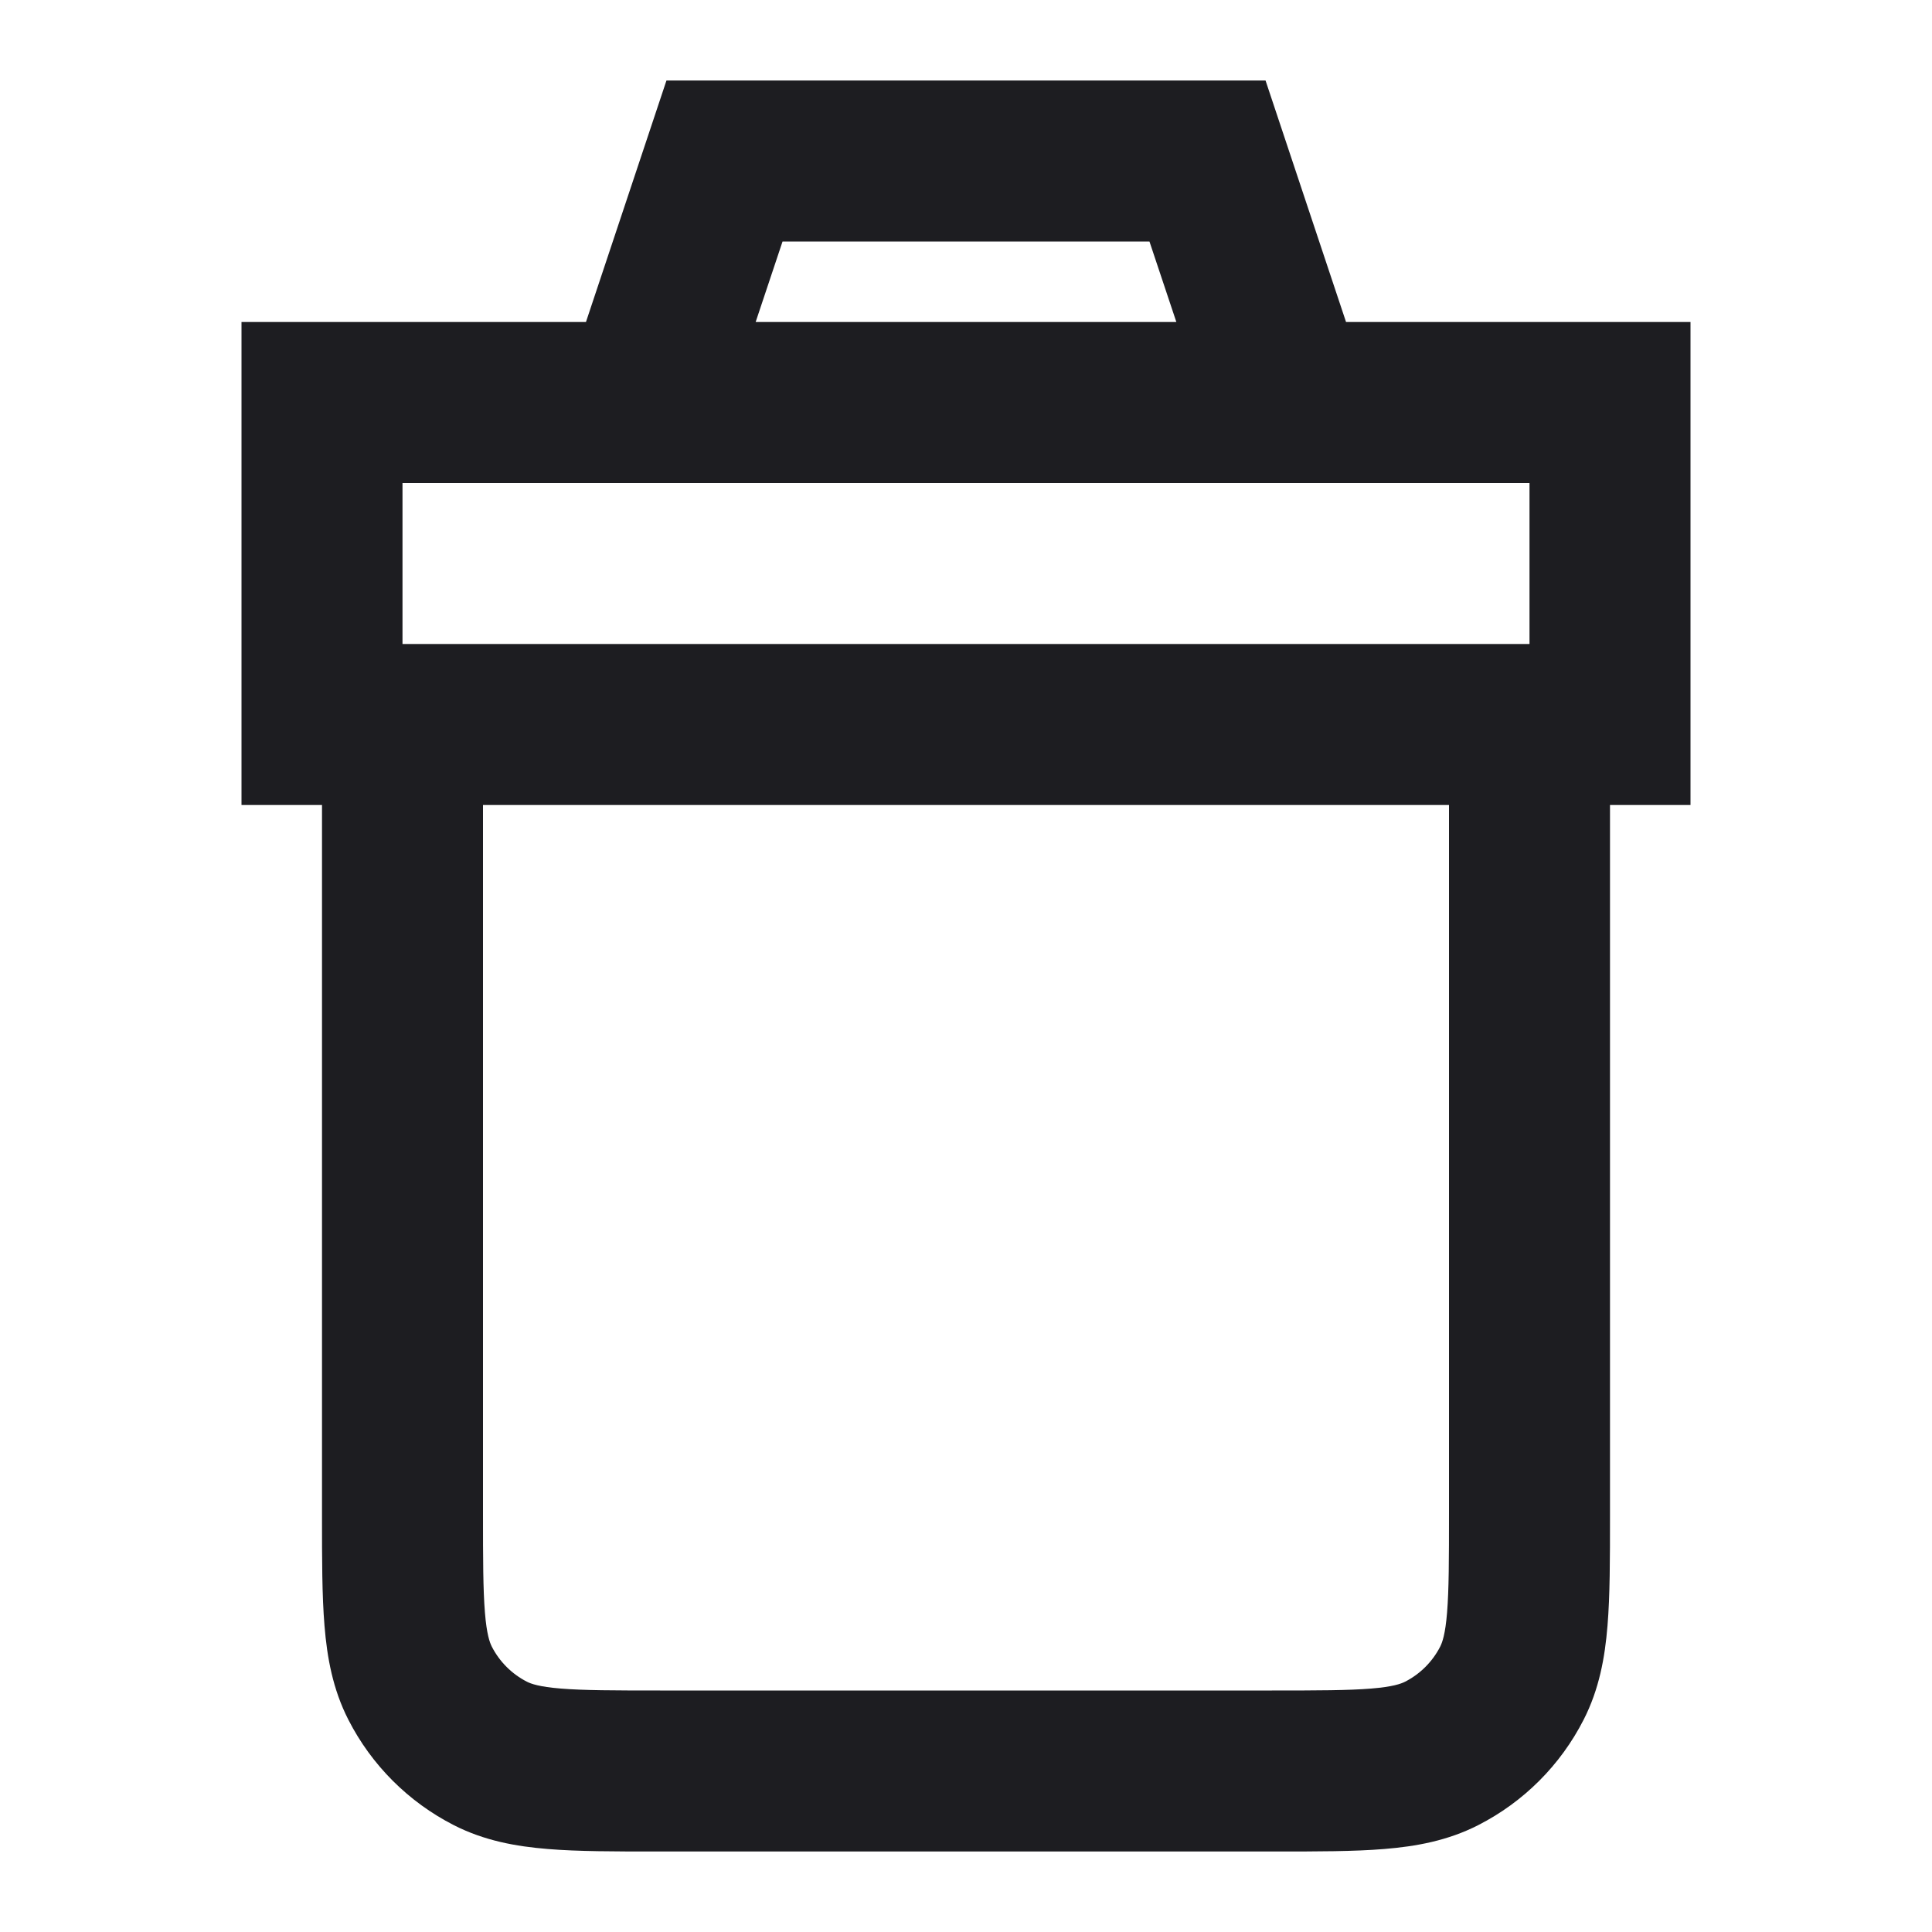
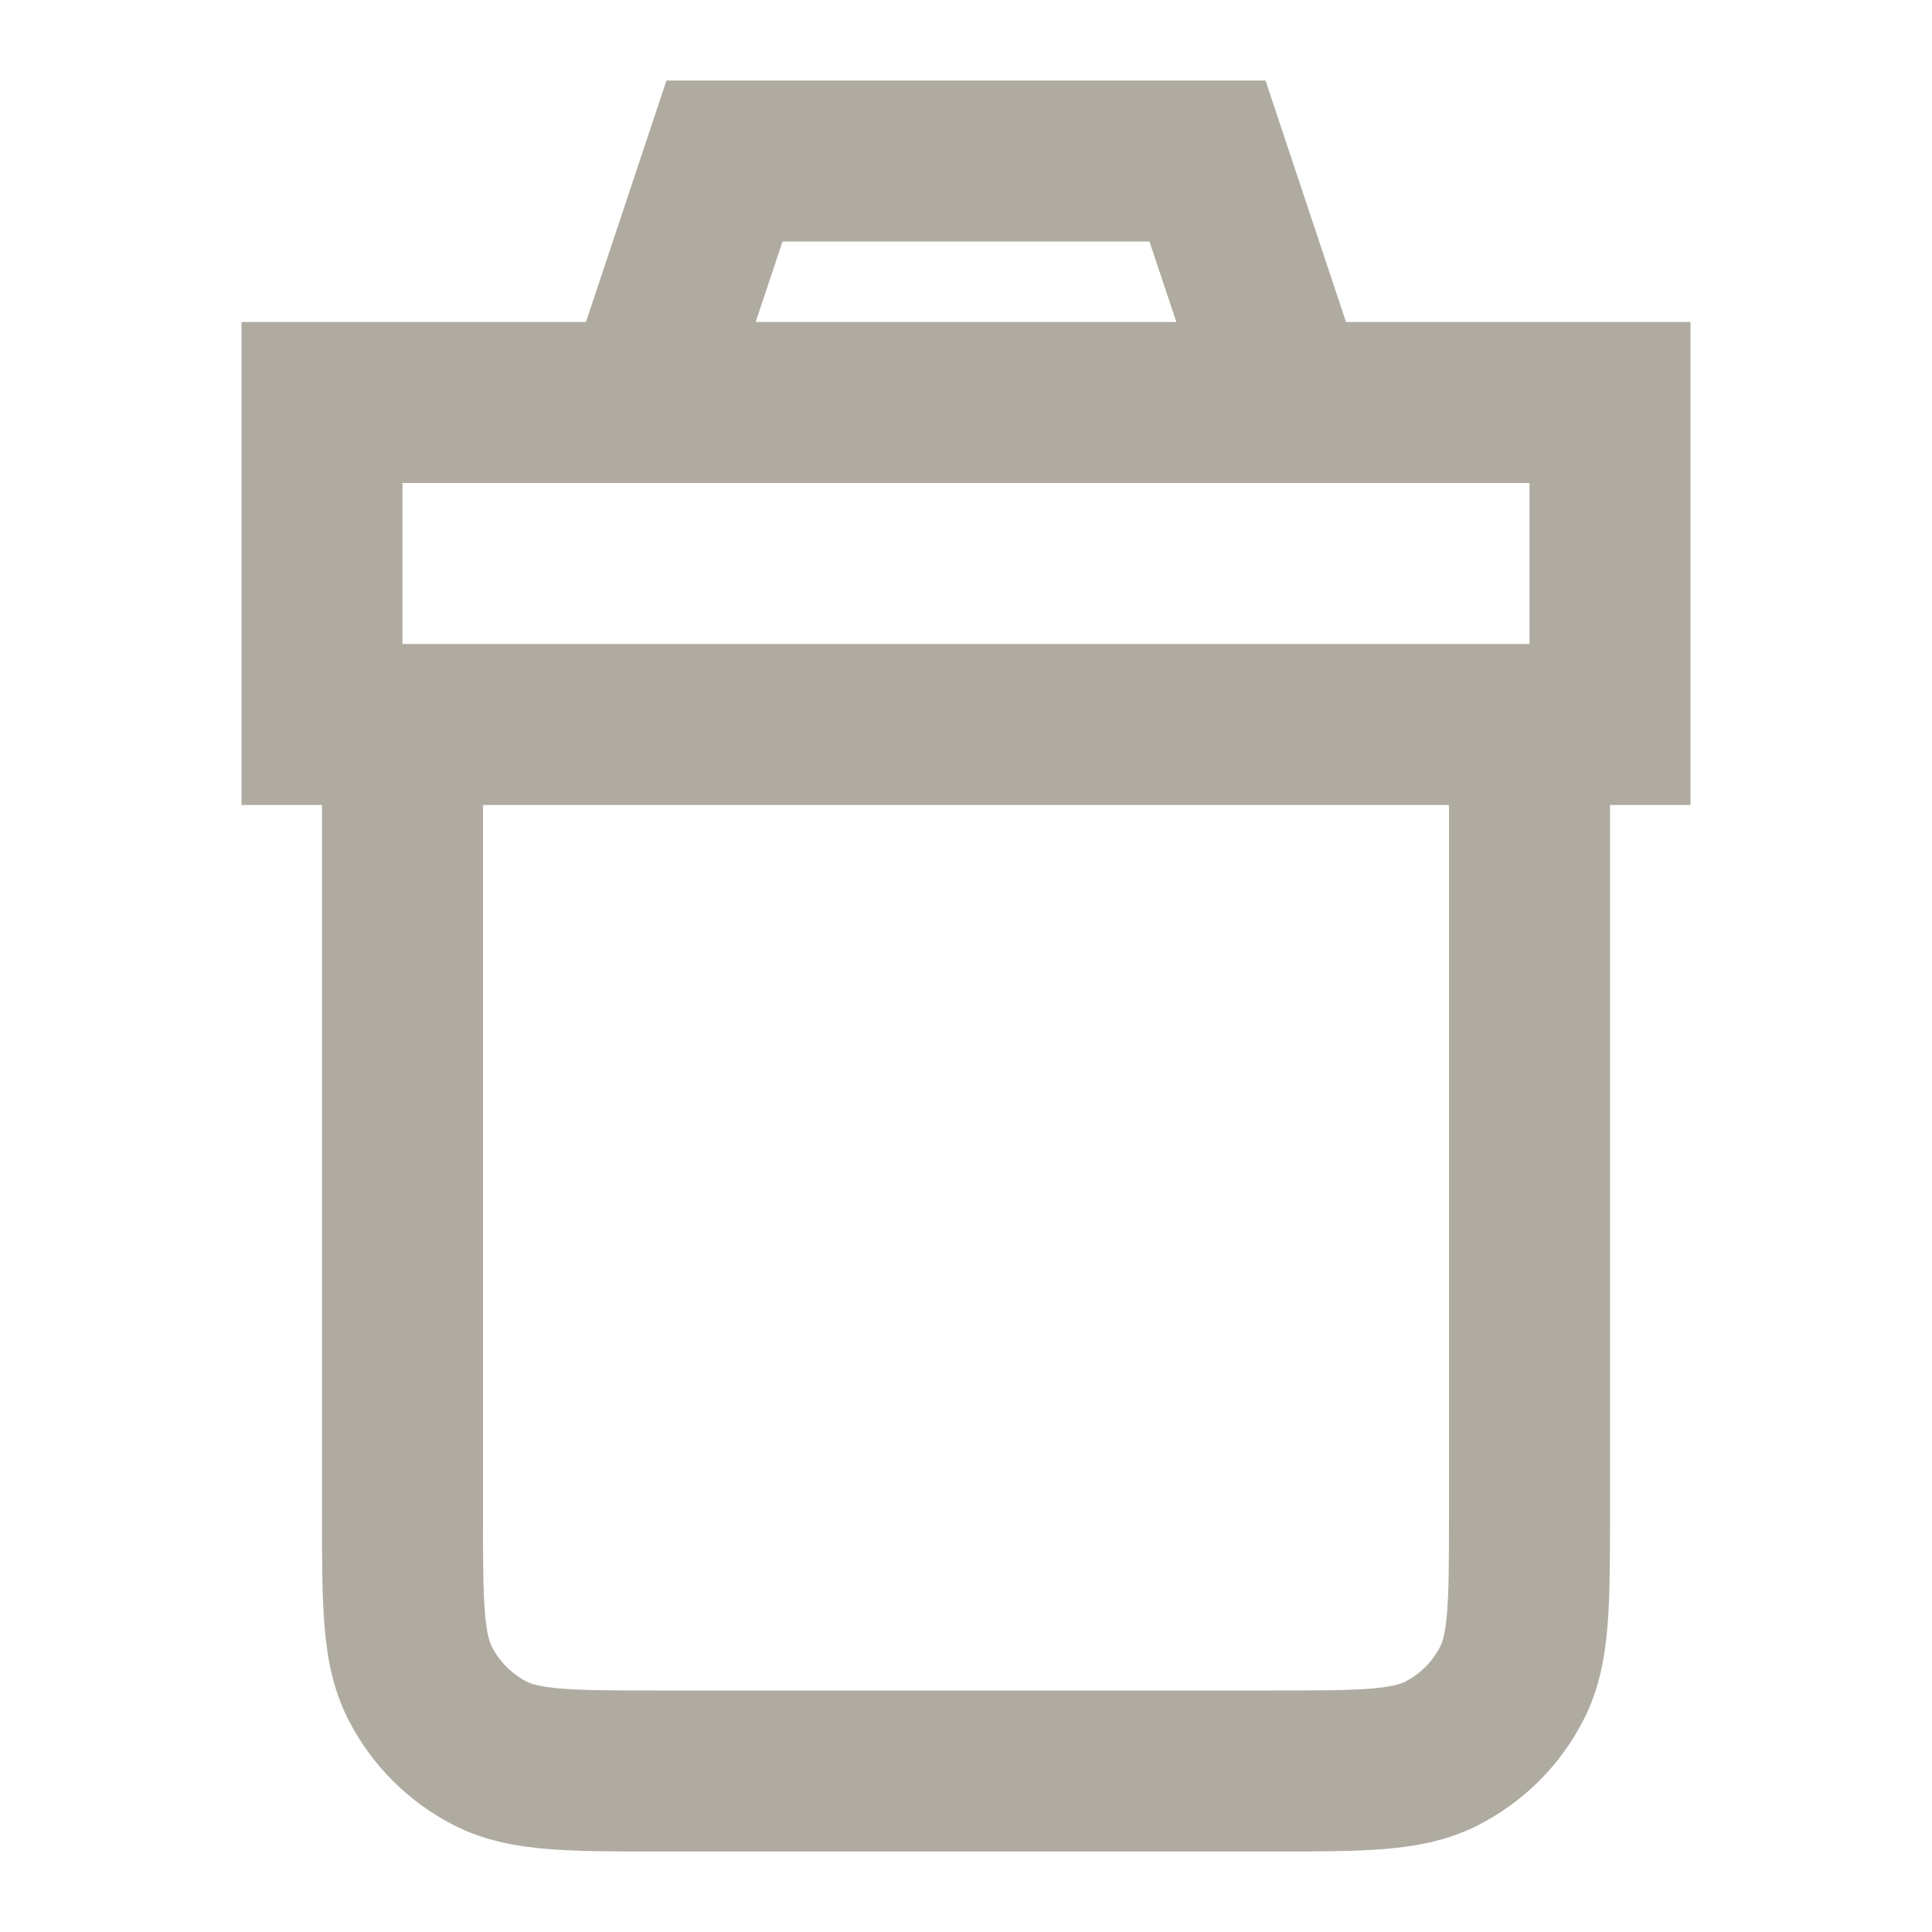
<svg xmlns="http://www.w3.org/2000/svg" width="24" height="24" viewBox="0 0 24 24" fill="none">
-   <path fill-rule="evenodd" clip-rule="evenodd" d="M8.279 1H9H15H15.721L15.949 1.684L16.721 4H20H21V5V9V10H20V18.8V18.838C20 19.366 20 19.82 19.969 20.195C19.937 20.59 19.866 20.984 19.673 21.362C19.385 21.927 18.927 22.385 18.362 22.673C17.984 22.866 17.59 22.937 17.195 22.969C16.82 23 16.366 23 15.838 23H15.8H8.2H8.161C7.634 23 7.18 23 6.805 22.969C6.41 22.937 6.016 22.866 5.638 22.673C5.074 22.385 4.615 21.927 4.327 21.362C4.134 20.984 4.063 20.59 4.031 20.195C4 19.82 4 19.366 4 18.838L4 18.8V10H3V9V5V4H4H7.279L8.051 1.684L8.279 1ZM5 8H19V6H17.387H16.308H16H8H6.613H5V8ZM6 10V18.8C6 19.377 6.001 19.749 6.024 20.032C6.046 20.304 6.084 20.404 6.109 20.454C6.205 20.642 6.358 20.795 6.546 20.891C6.595 20.916 6.696 20.954 6.968 20.976C7.251 20.999 7.623 21 8.2 21H15.8C16.377 21 16.749 20.999 17.032 20.976C17.304 20.954 17.404 20.916 17.454 20.891C17.642 20.795 17.795 20.642 17.891 20.454C17.916 20.404 17.954 20.304 17.976 20.032C17.999 19.749 18 19.377 18 18.8V10H6ZM14.279 3L14.613 4H9.387L9.721 3H14.279Z" fill="#1D1D21" />
+   <path fill-rule="evenodd" clip-rule="evenodd" d="M8.279 1H9H15H15.721L15.949 1.684L16.721 4H20H21V5V9V10H20V18.8V18.838C20 19.366 20 19.82 19.969 20.195C19.937 20.59 19.866 20.984 19.673 21.362C19.385 21.927 18.927 22.385 18.362 22.673C17.984 22.866 17.59 22.937 17.195 22.969C16.82 23 16.366 23 15.838 23H15.8H8.2H8.161C7.634 23 7.18 23 6.805 22.969C6.41 22.937 6.016 22.866 5.638 22.673C5.074 22.385 4.615 21.927 4.327 21.362C4.134 20.984 4.063 20.59 4.031 20.195C4 19.82 4 19.366 4 18.838L4 18.8V10H3V9V5V4H4H7.279L8.051 1.684L8.279 1ZM5 8H19V6H17.387H16.308H16H8H6.613H5V8ZM6 10V18.8C6 19.377 6.001 19.749 6.024 20.032C6.046 20.304 6.084 20.404 6.109 20.454C6.205 20.642 6.358 20.795 6.546 20.891C6.595 20.916 6.696 20.954 6.968 20.976C7.251 20.999 7.623 21 8.2 21H15.8C16.377 21 16.749 20.999 17.032 20.976C17.304 20.954 17.404 20.916 17.454 20.891C17.642 20.795 17.795 20.642 17.891 20.454C17.916 20.404 17.954 20.304 17.976 20.032C17.999 19.749 18 19.377 18 18.8V10H6ZM14.279 3L14.613 4H9.387L9.721 3H14.279Z" fill="#afaba1" />
</svg>
